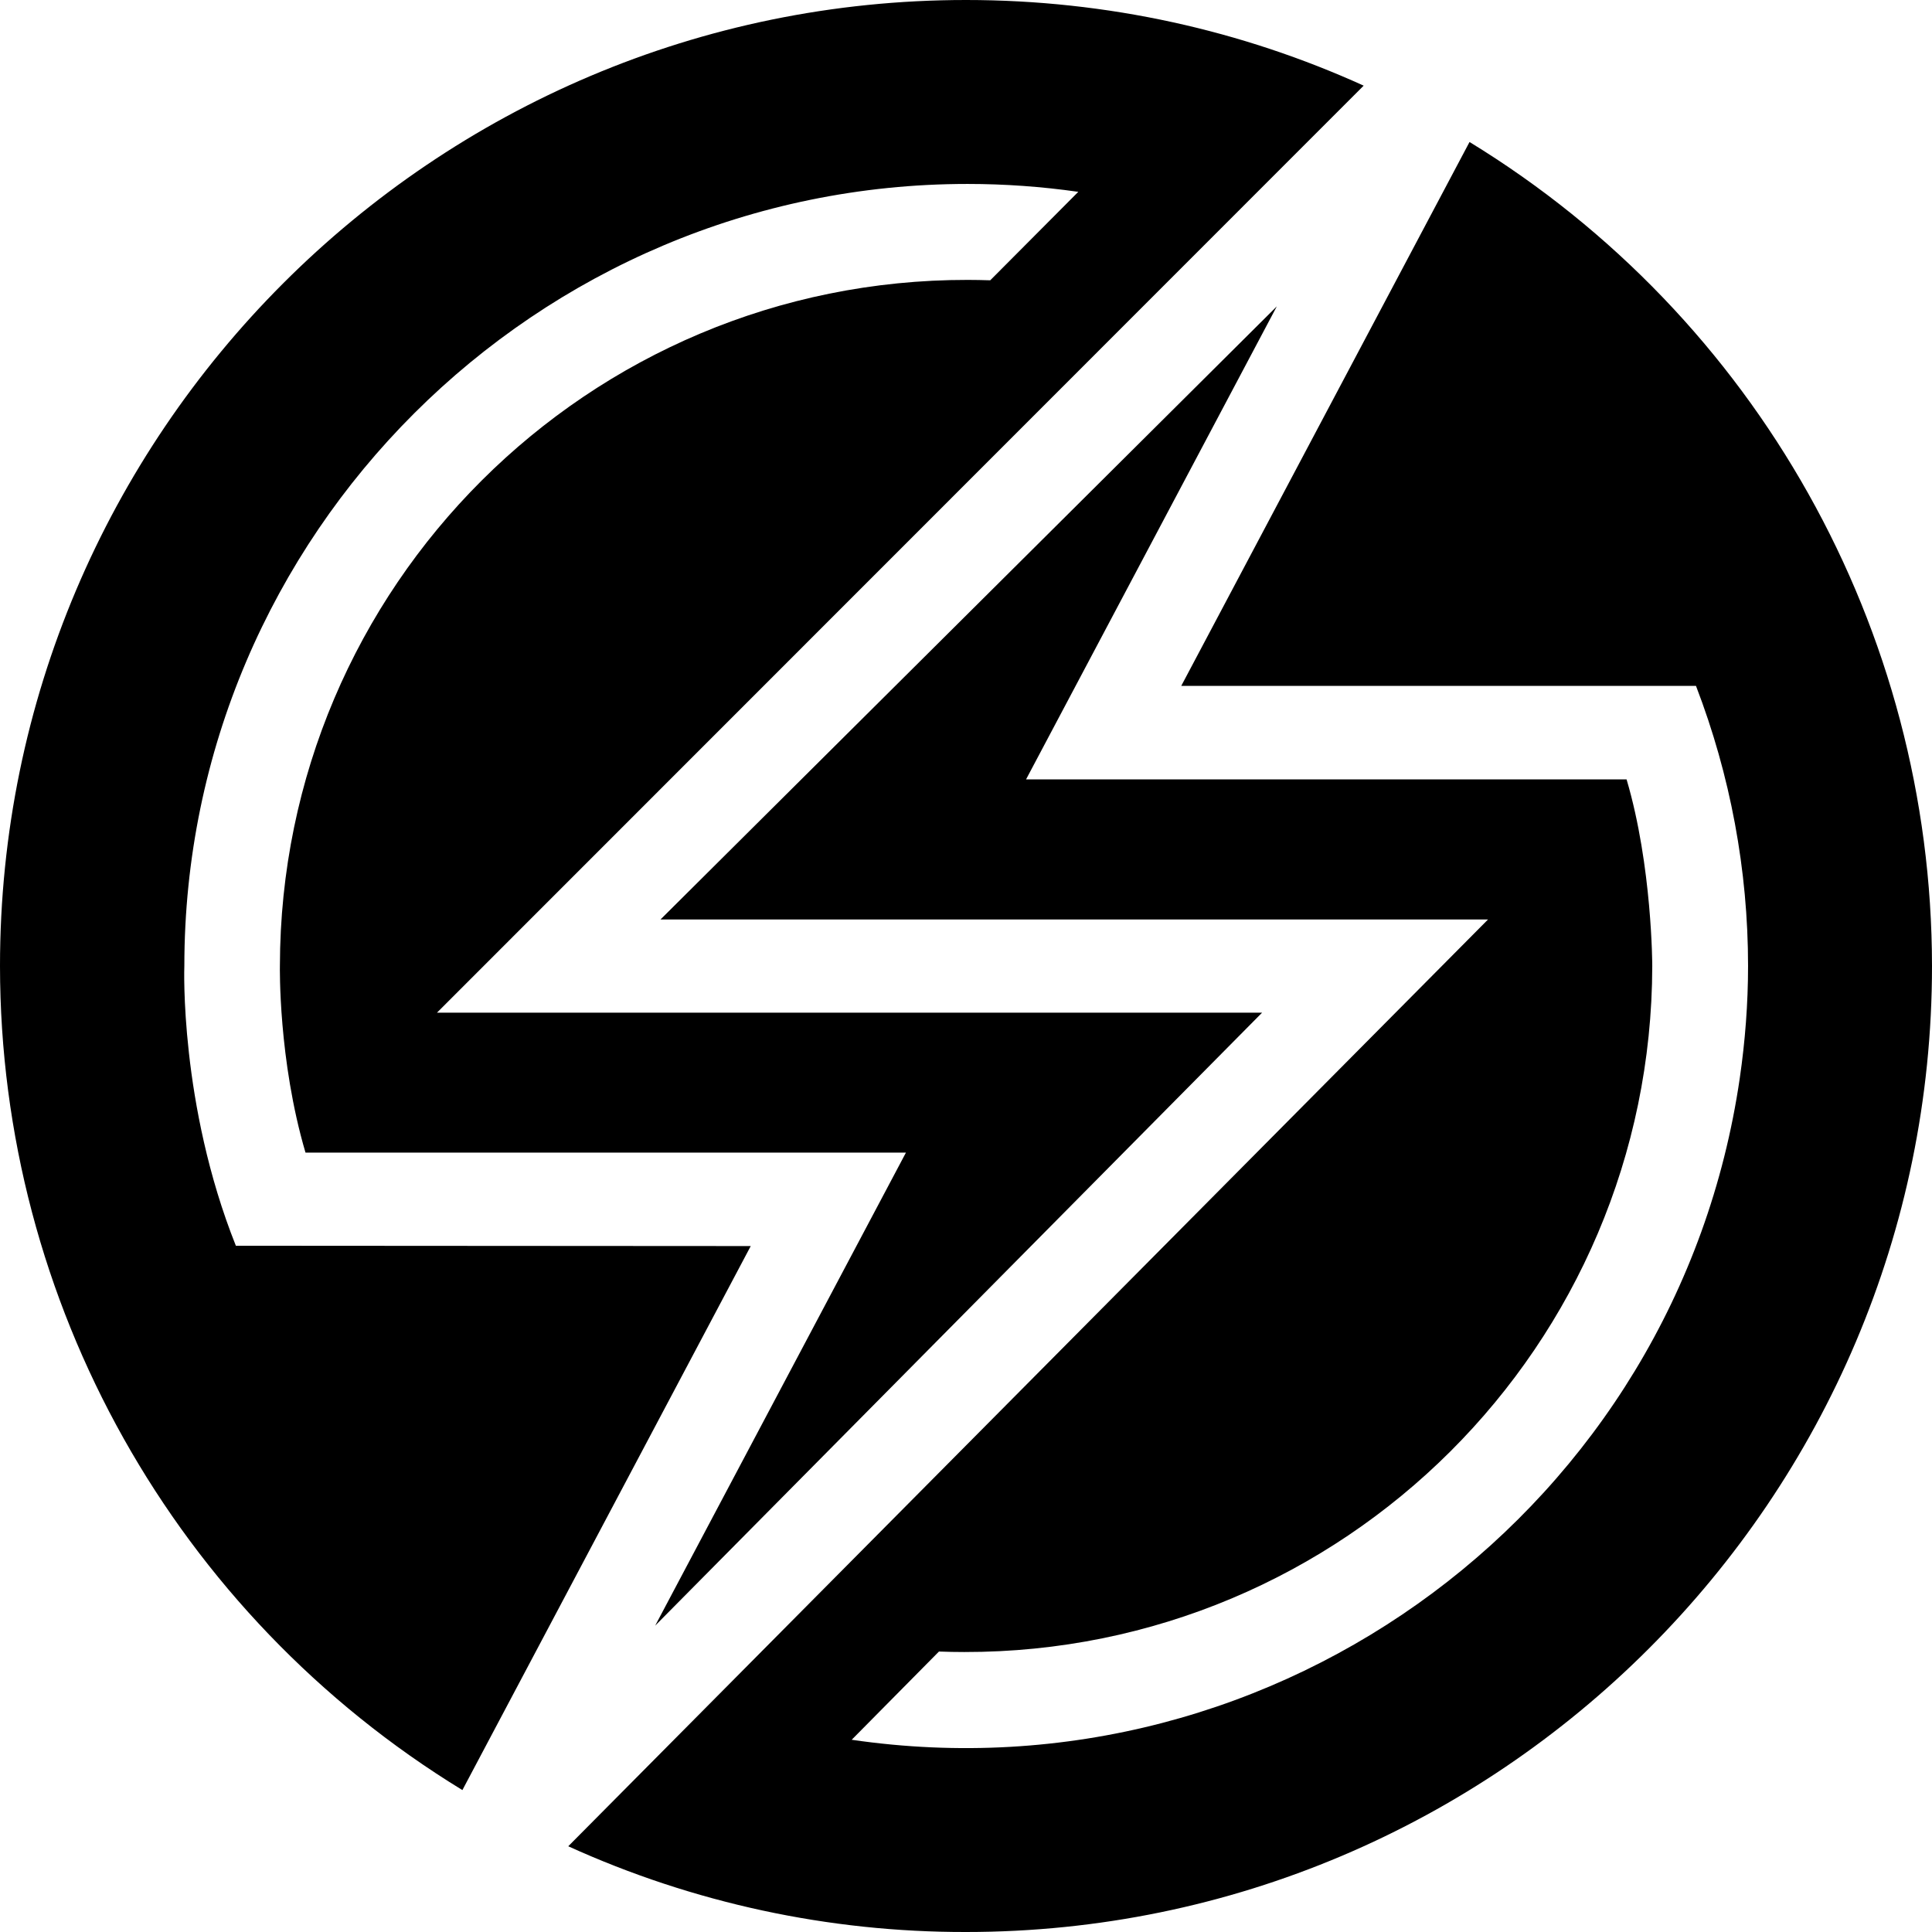
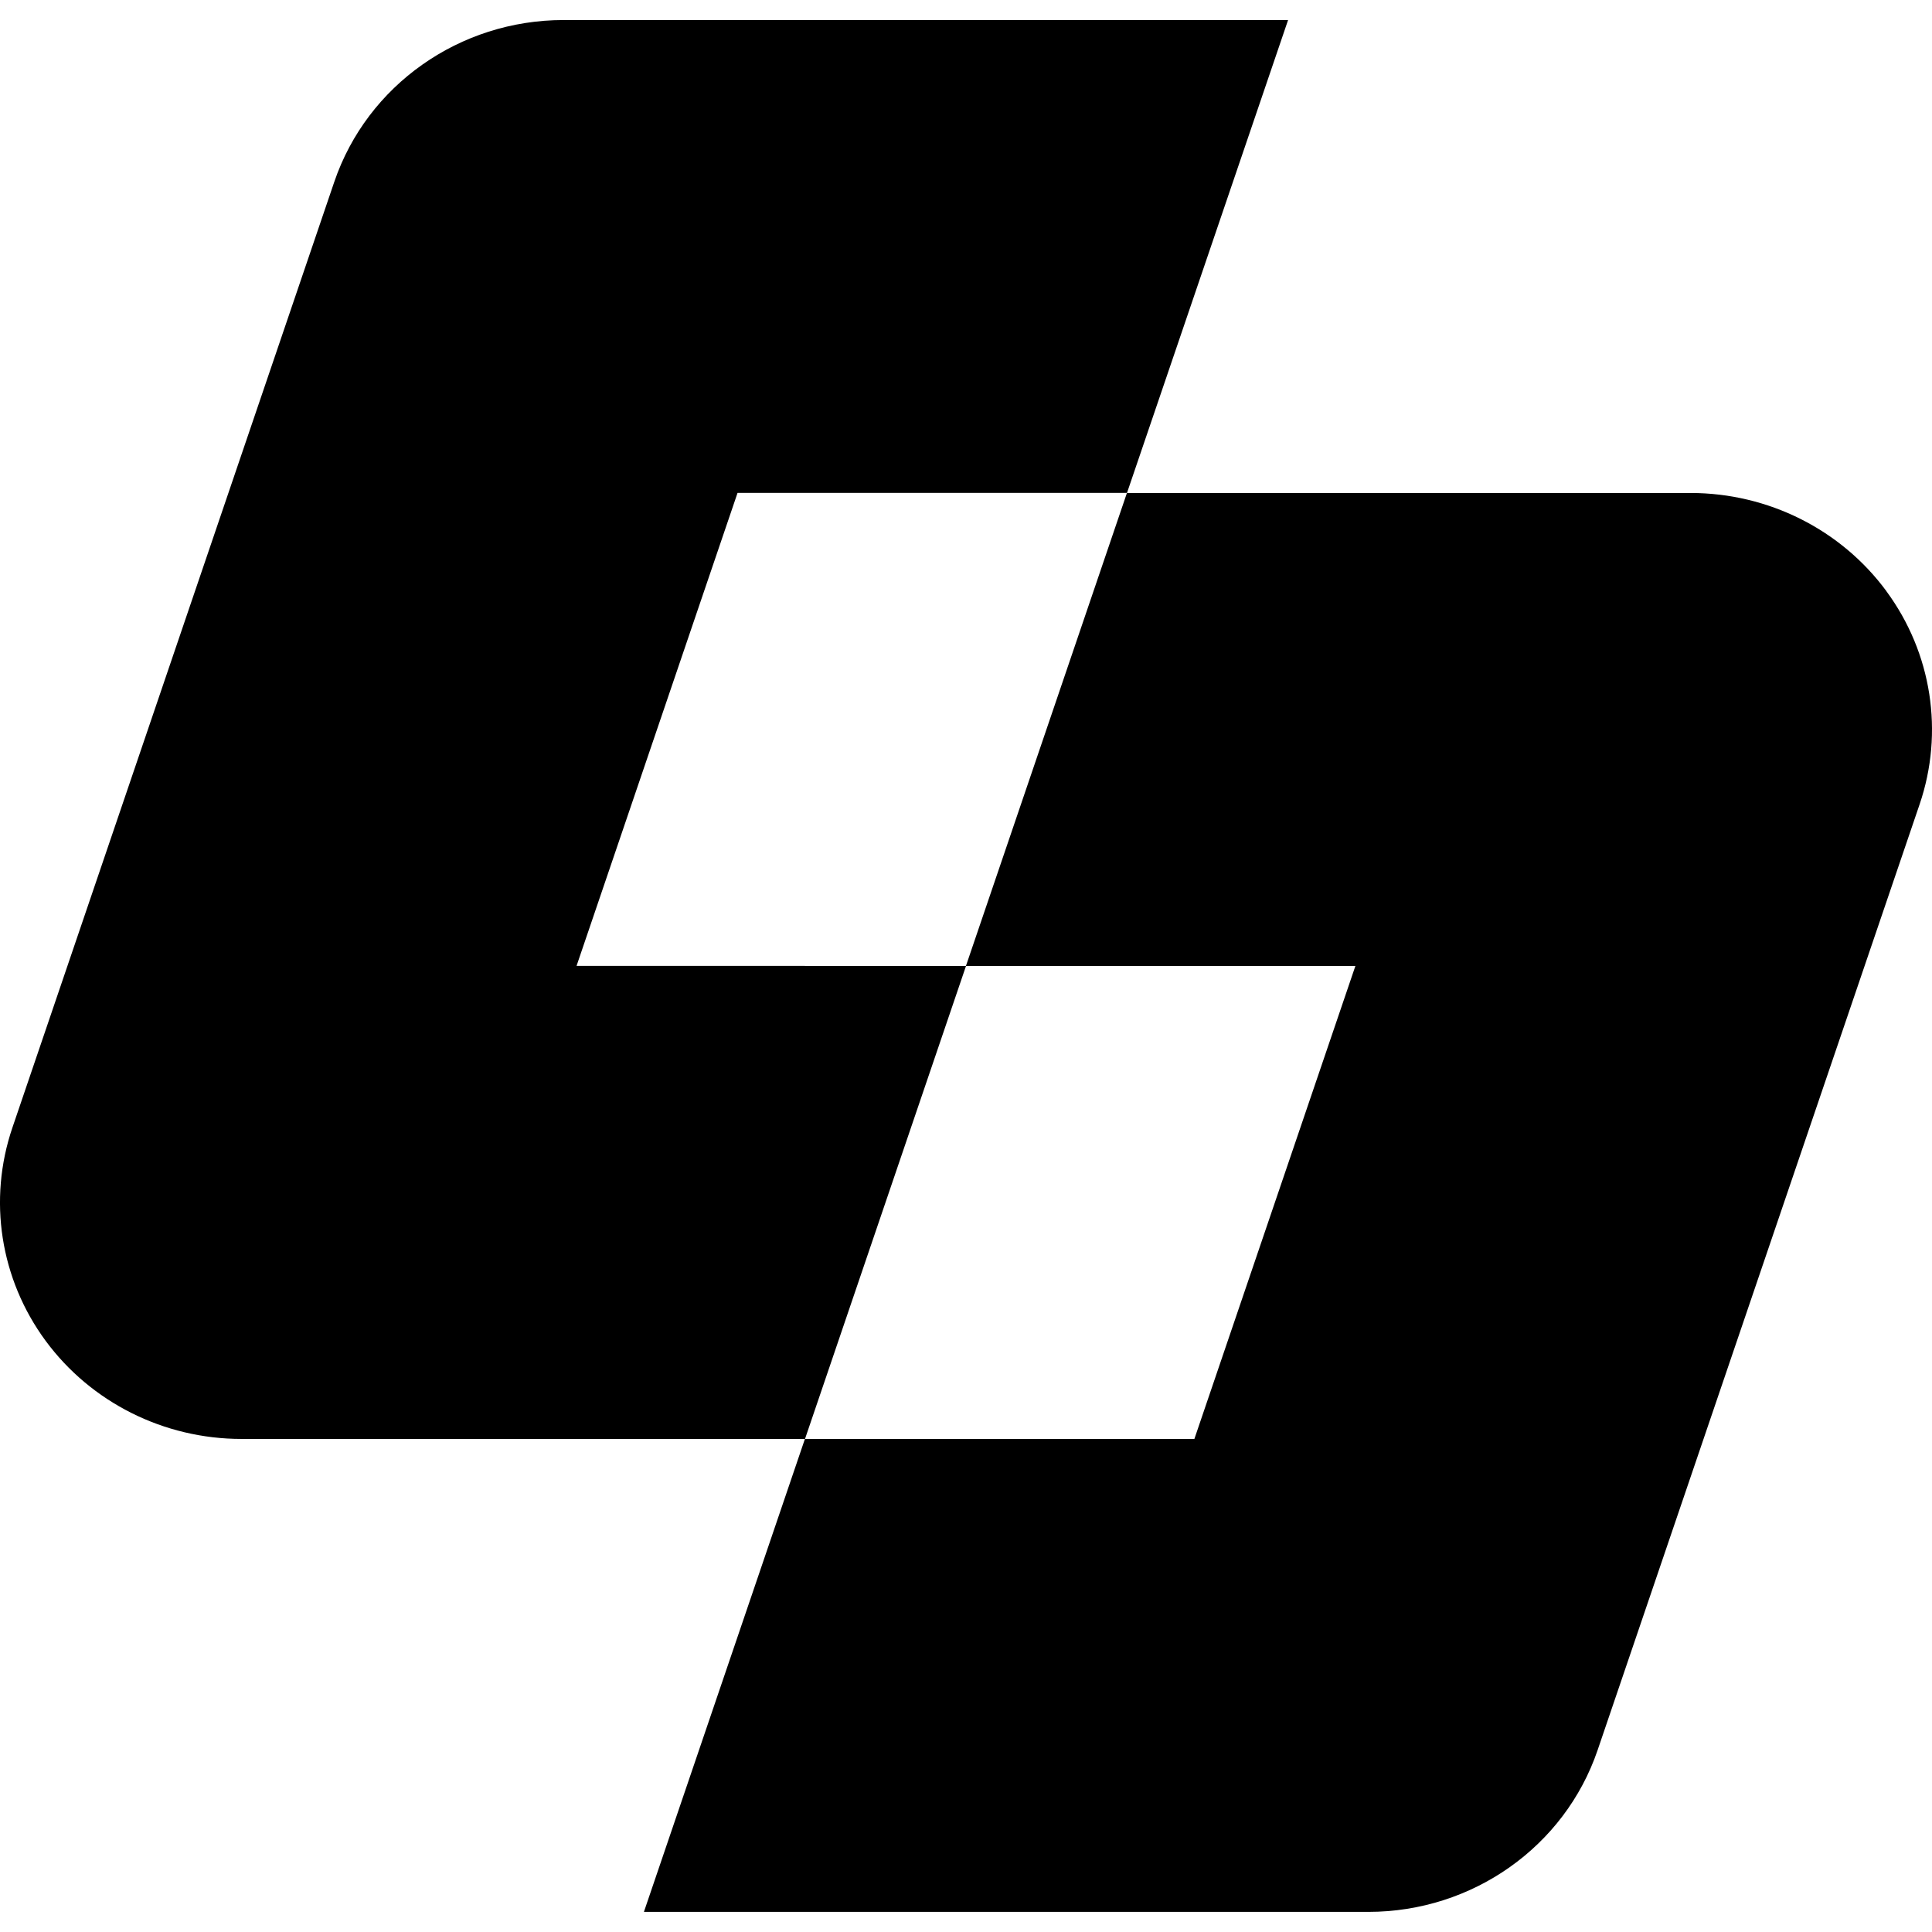
<svg xmlns="http://www.w3.org/2000/svg" role="img" viewBox="0 0 24 24">
-   <path d="M2.93 15.475l6.396.004-3.582 6.758C2.178 20.057.002 16.18 0 12 0 5.383 5.383 0 12 0c1.761 0 3.436.381 4.94 1.064L5.428 12.58h10.25l-7.539 7.614 3.115-5.876H3.795C3.455 13.164 3.477 12 3.477 12c.006-4.713 3.831-8.529 8.544-8.523.093 0 .187.002.28.005l1.094-1.099c-.455-.065-.915-.098-1.375-.098-5.356 0-9.73 4.357-9.73 9.715-.001 0-.061 1.719.64 3.475zM18.255 1.764C21.82 3.943 23.997 7.82 24 12c0 6.616-5.384 12-12 12-1.704.003-3.389-.36-4.941-1.065l11.426-11.513H8.205l7.656-7.616-3.115 5.876h7.46c.319 1.079.319 2.318.319 2.318-.008 4.714-3.834 8.529-8.547 8.522-.105 0-.21-.002-.314-.006l-1.084 1.096c5.314.777 10.256-2.901 11.032-8.218.067-.461.103-.928.103-1.395 0-1.189-.22-2.369-.647-3.479h-6.394l3.581-6.756z" />
+   <path d="M23.434 7.344c-.564-.766-1.469-1.22-2.434-1.22H13.999L11.999 12h4.838l-2 5.875H9.999l-2 5.875h9c1.291 0 2.438-.809 2.847-2.009L23.846 9.992c.305-.896.152-1.881-.412-2.647Zm-13.434 4.655H7.162l2-5.876h4.838l2.001-5.874H7c-1.291 0-2.438.809-2.847 2.009L.154 14.008c-.305.896-.152 1.881.412 2.647.564.766 1.469 1.22 2.434 1.22h7l2-5.875H10.001z" />
</svg>
